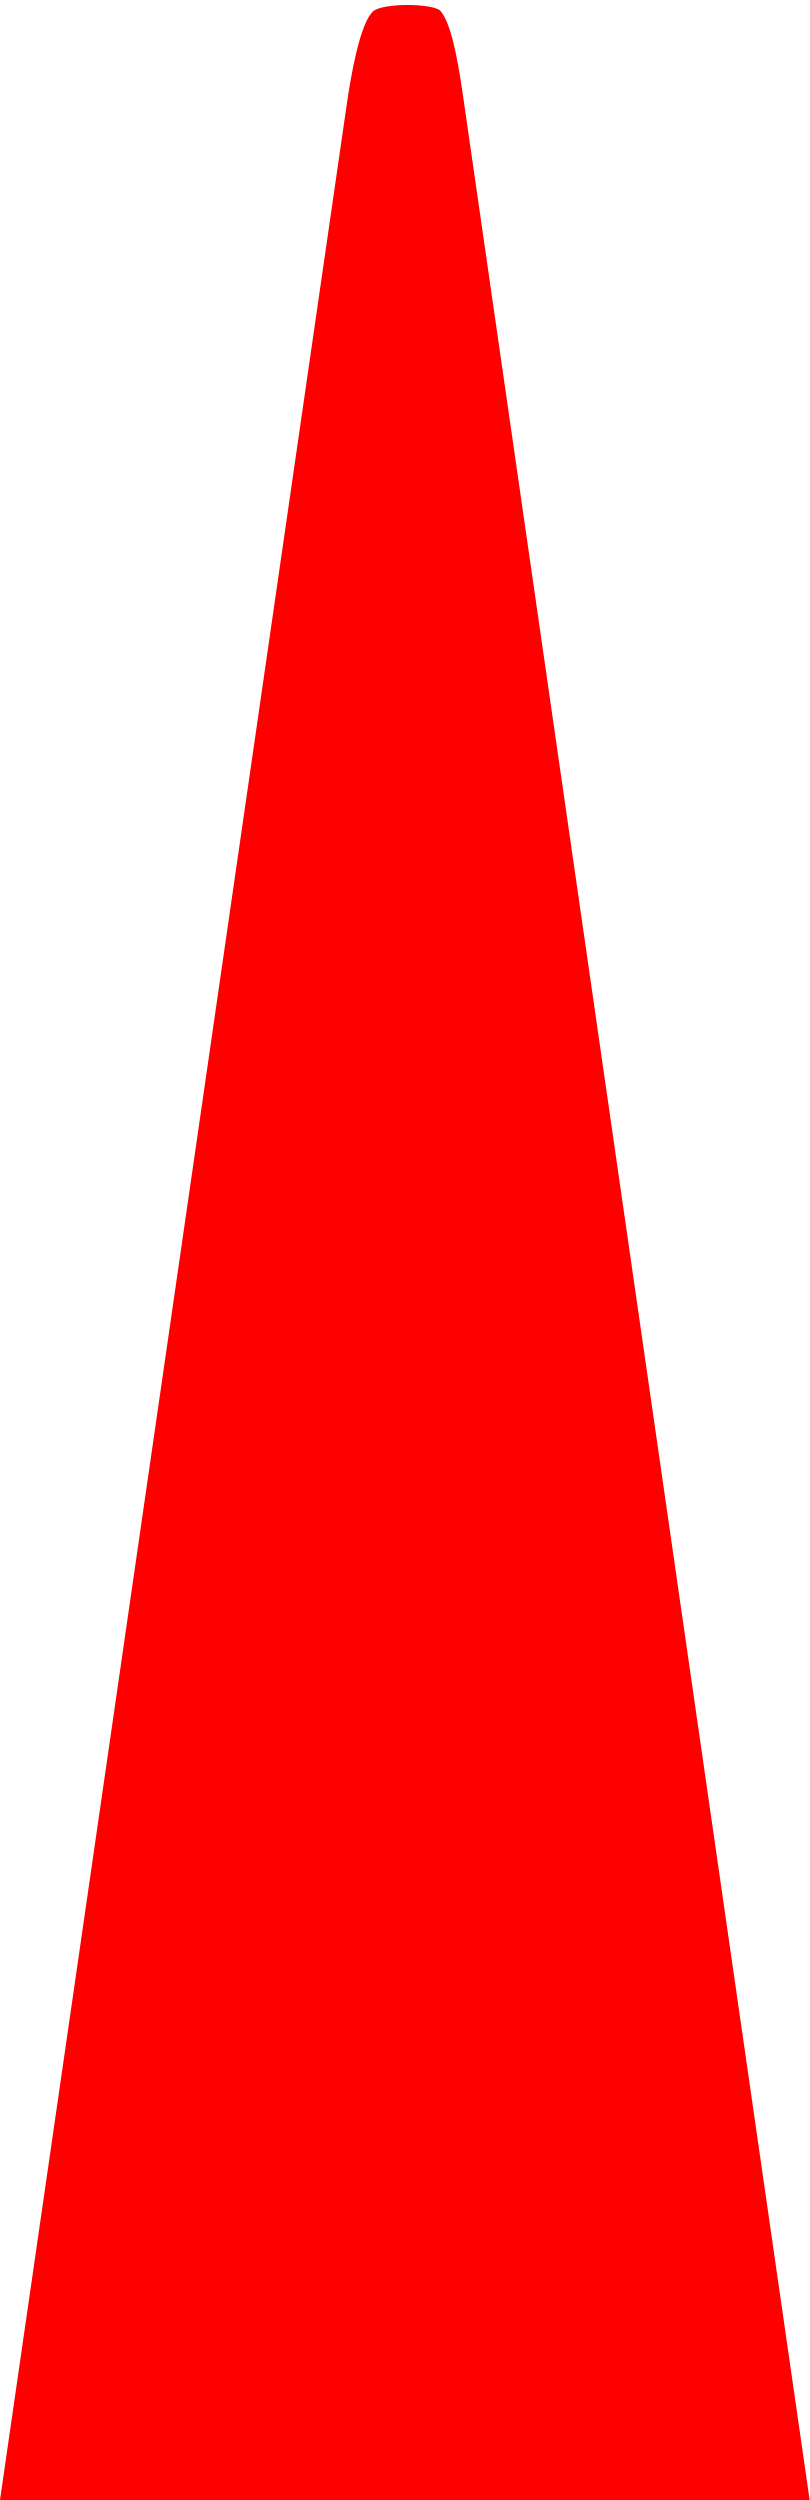
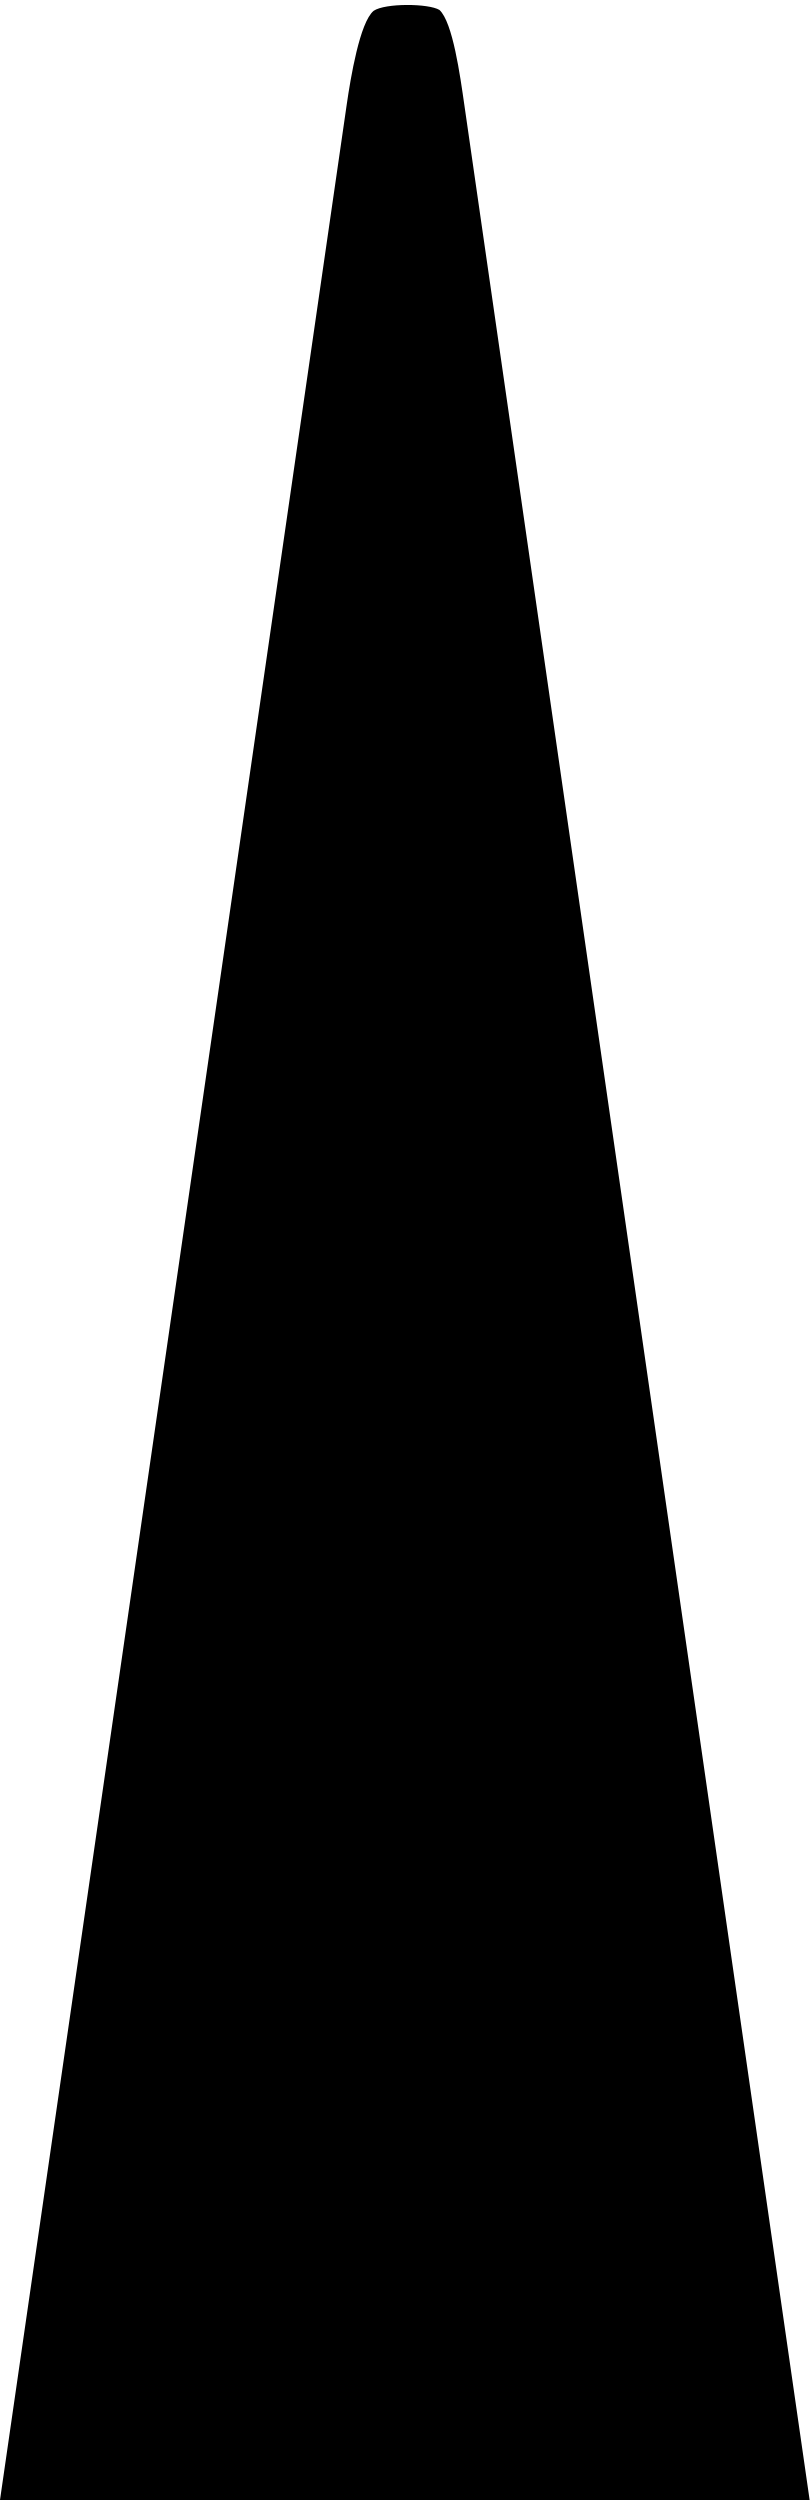
<svg xmlns="http://www.w3.org/2000/svg" preserveAspectRatio="none" width="100%" height="100%" viewBox="0 0 36.286 112.043" version="1.1" id="svg8">
  <defs id="defs2" />
  <g id="layer1" transform="translate(-6.039352,-5.240197)">
-     <path id="rect874" style="fill:#ff0000;fill-opacity:1;stroke-width:0.265" d="m 21.579,9.923 c 0.176,-1.214 0.587,-3.682 1.206,-4.198 0.516,-0.351 2.464,-0.334 2.949,-0.039 0.599,0.551 0.928,2.953 1.117,4.265 L 42.325,117.283 H 6.039 Z" />
+     <path id="rect874" style="fill-opacity:1;stroke-width:0.265" d="m 21.579,9.923 c 0.176,-1.214 0.587,-3.682 1.206,-4.198 0.516,-0.351 2.464,-0.334 2.949,-0.039 0.599,0.551 0.928,2.953 1.117,4.265 L 42.325,117.283 H 6.039 Z" />
  </g>
</svg>
